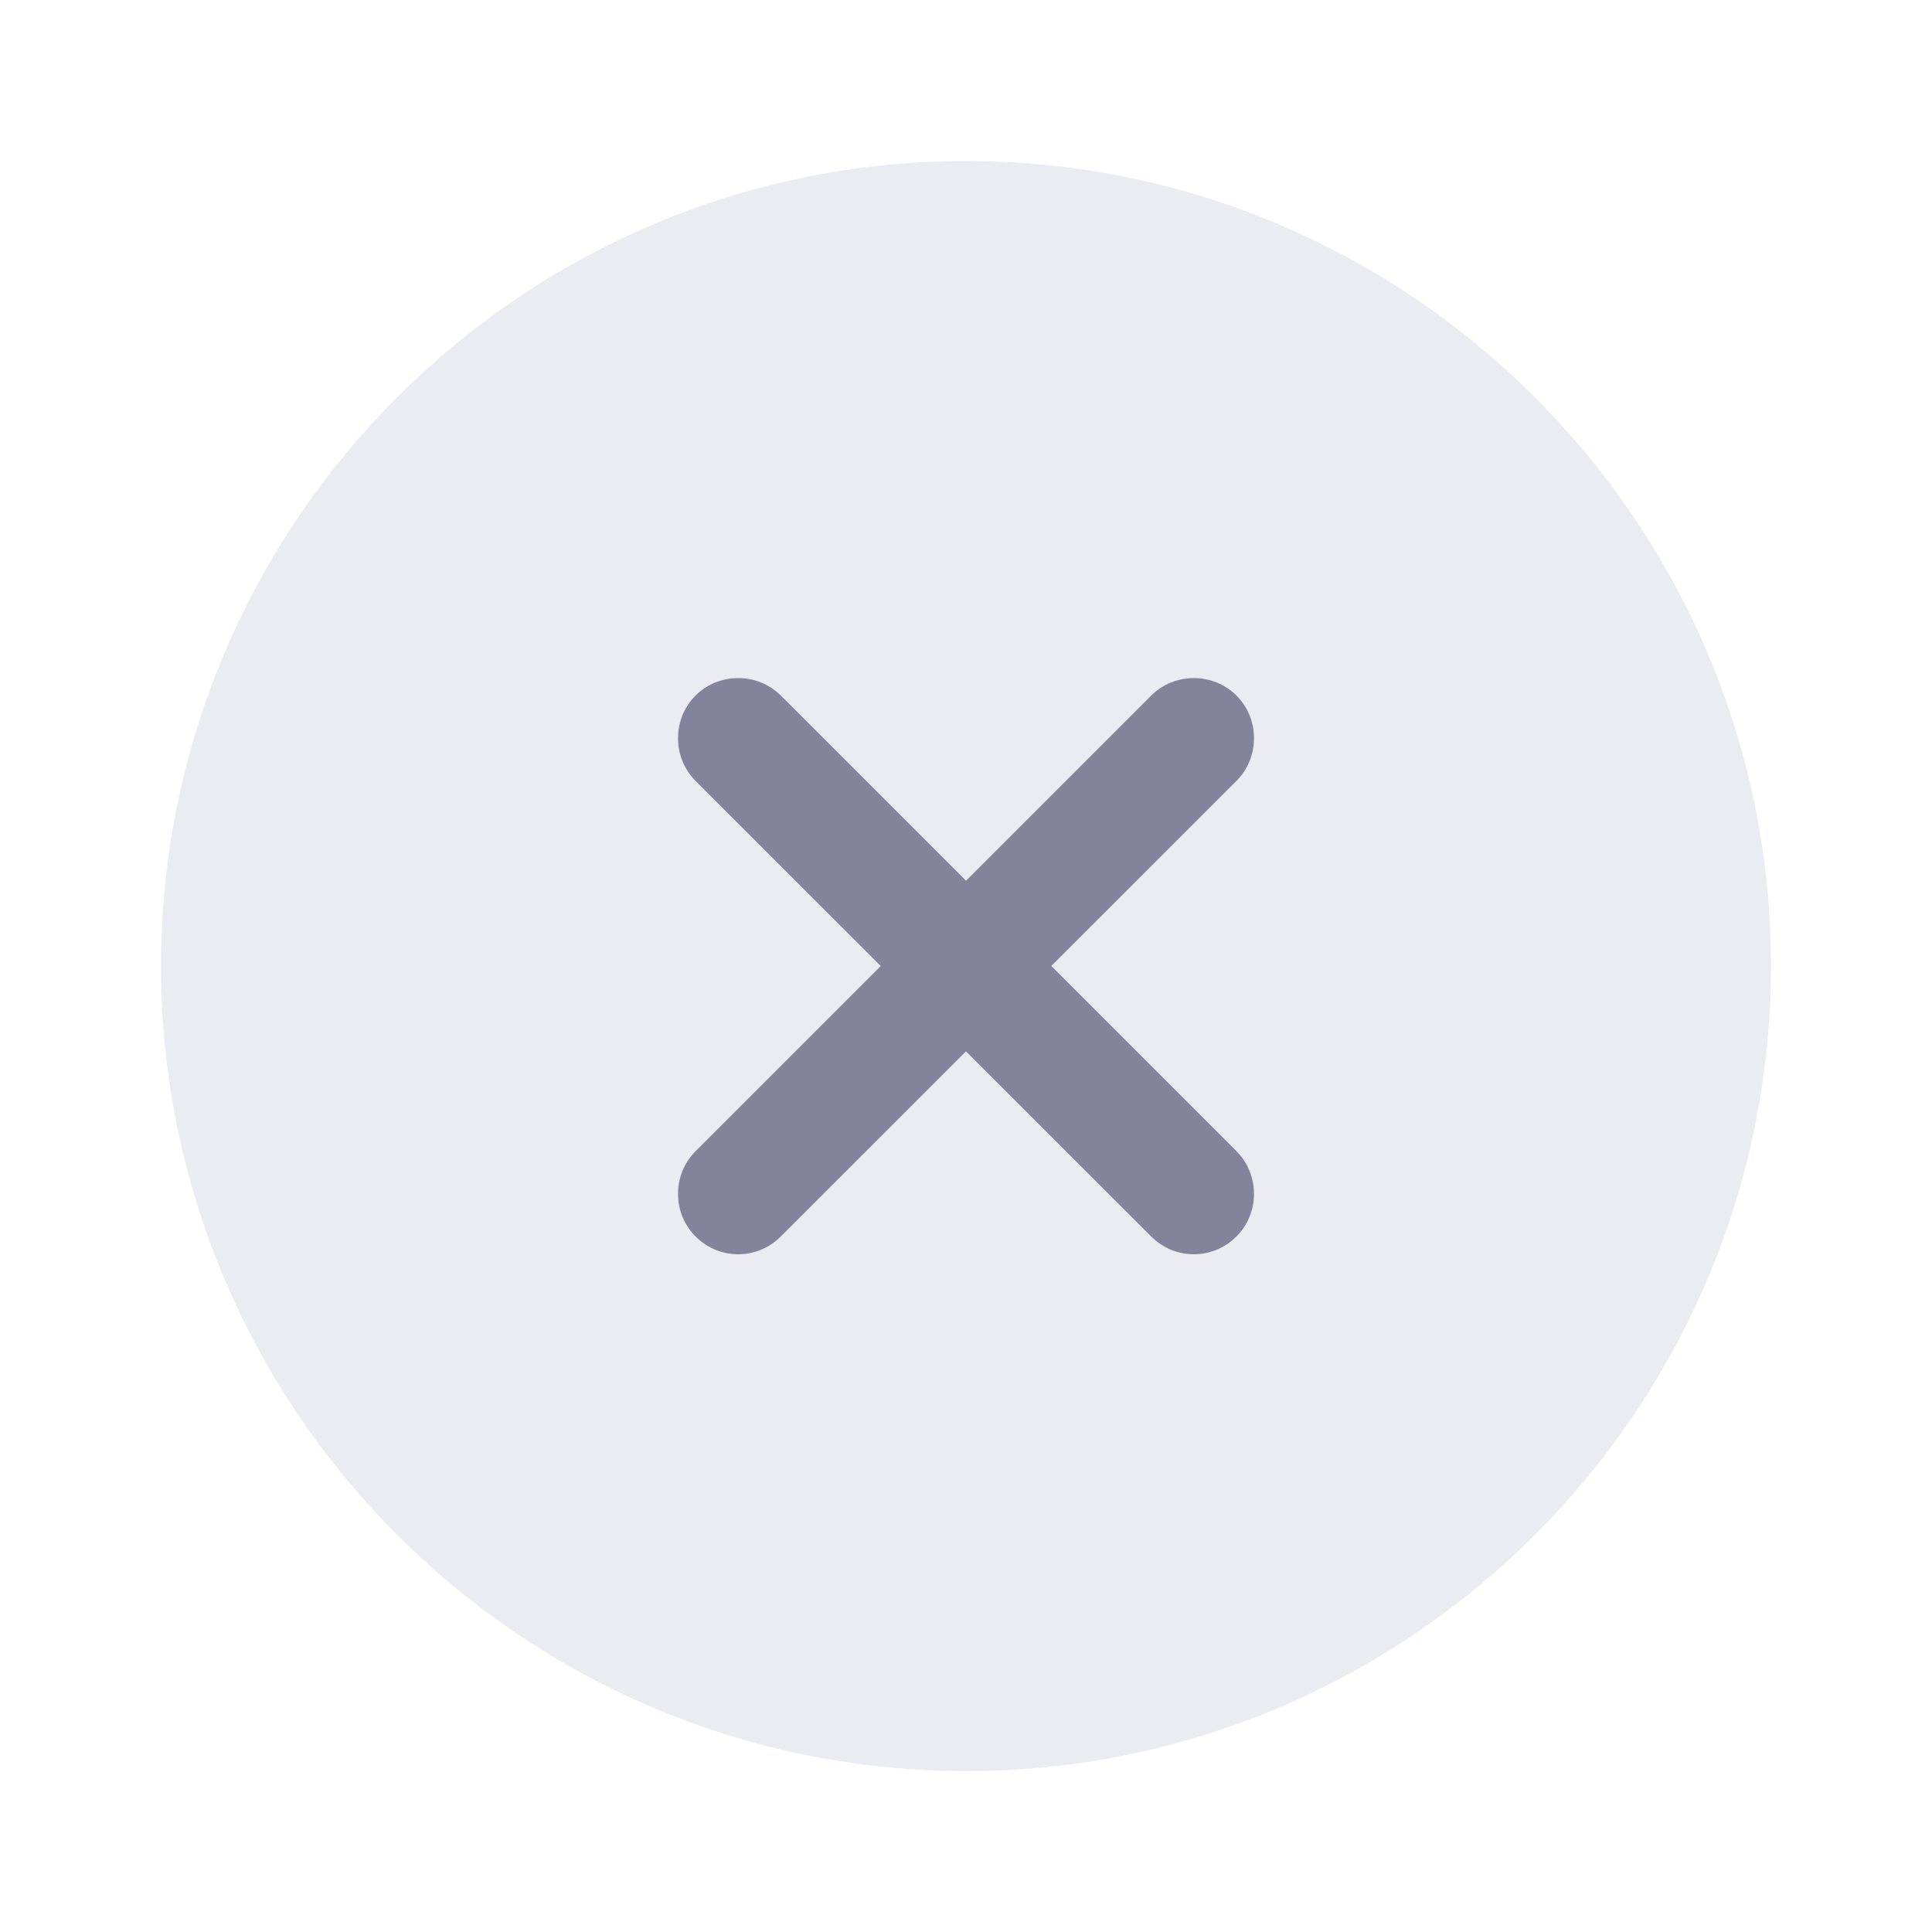
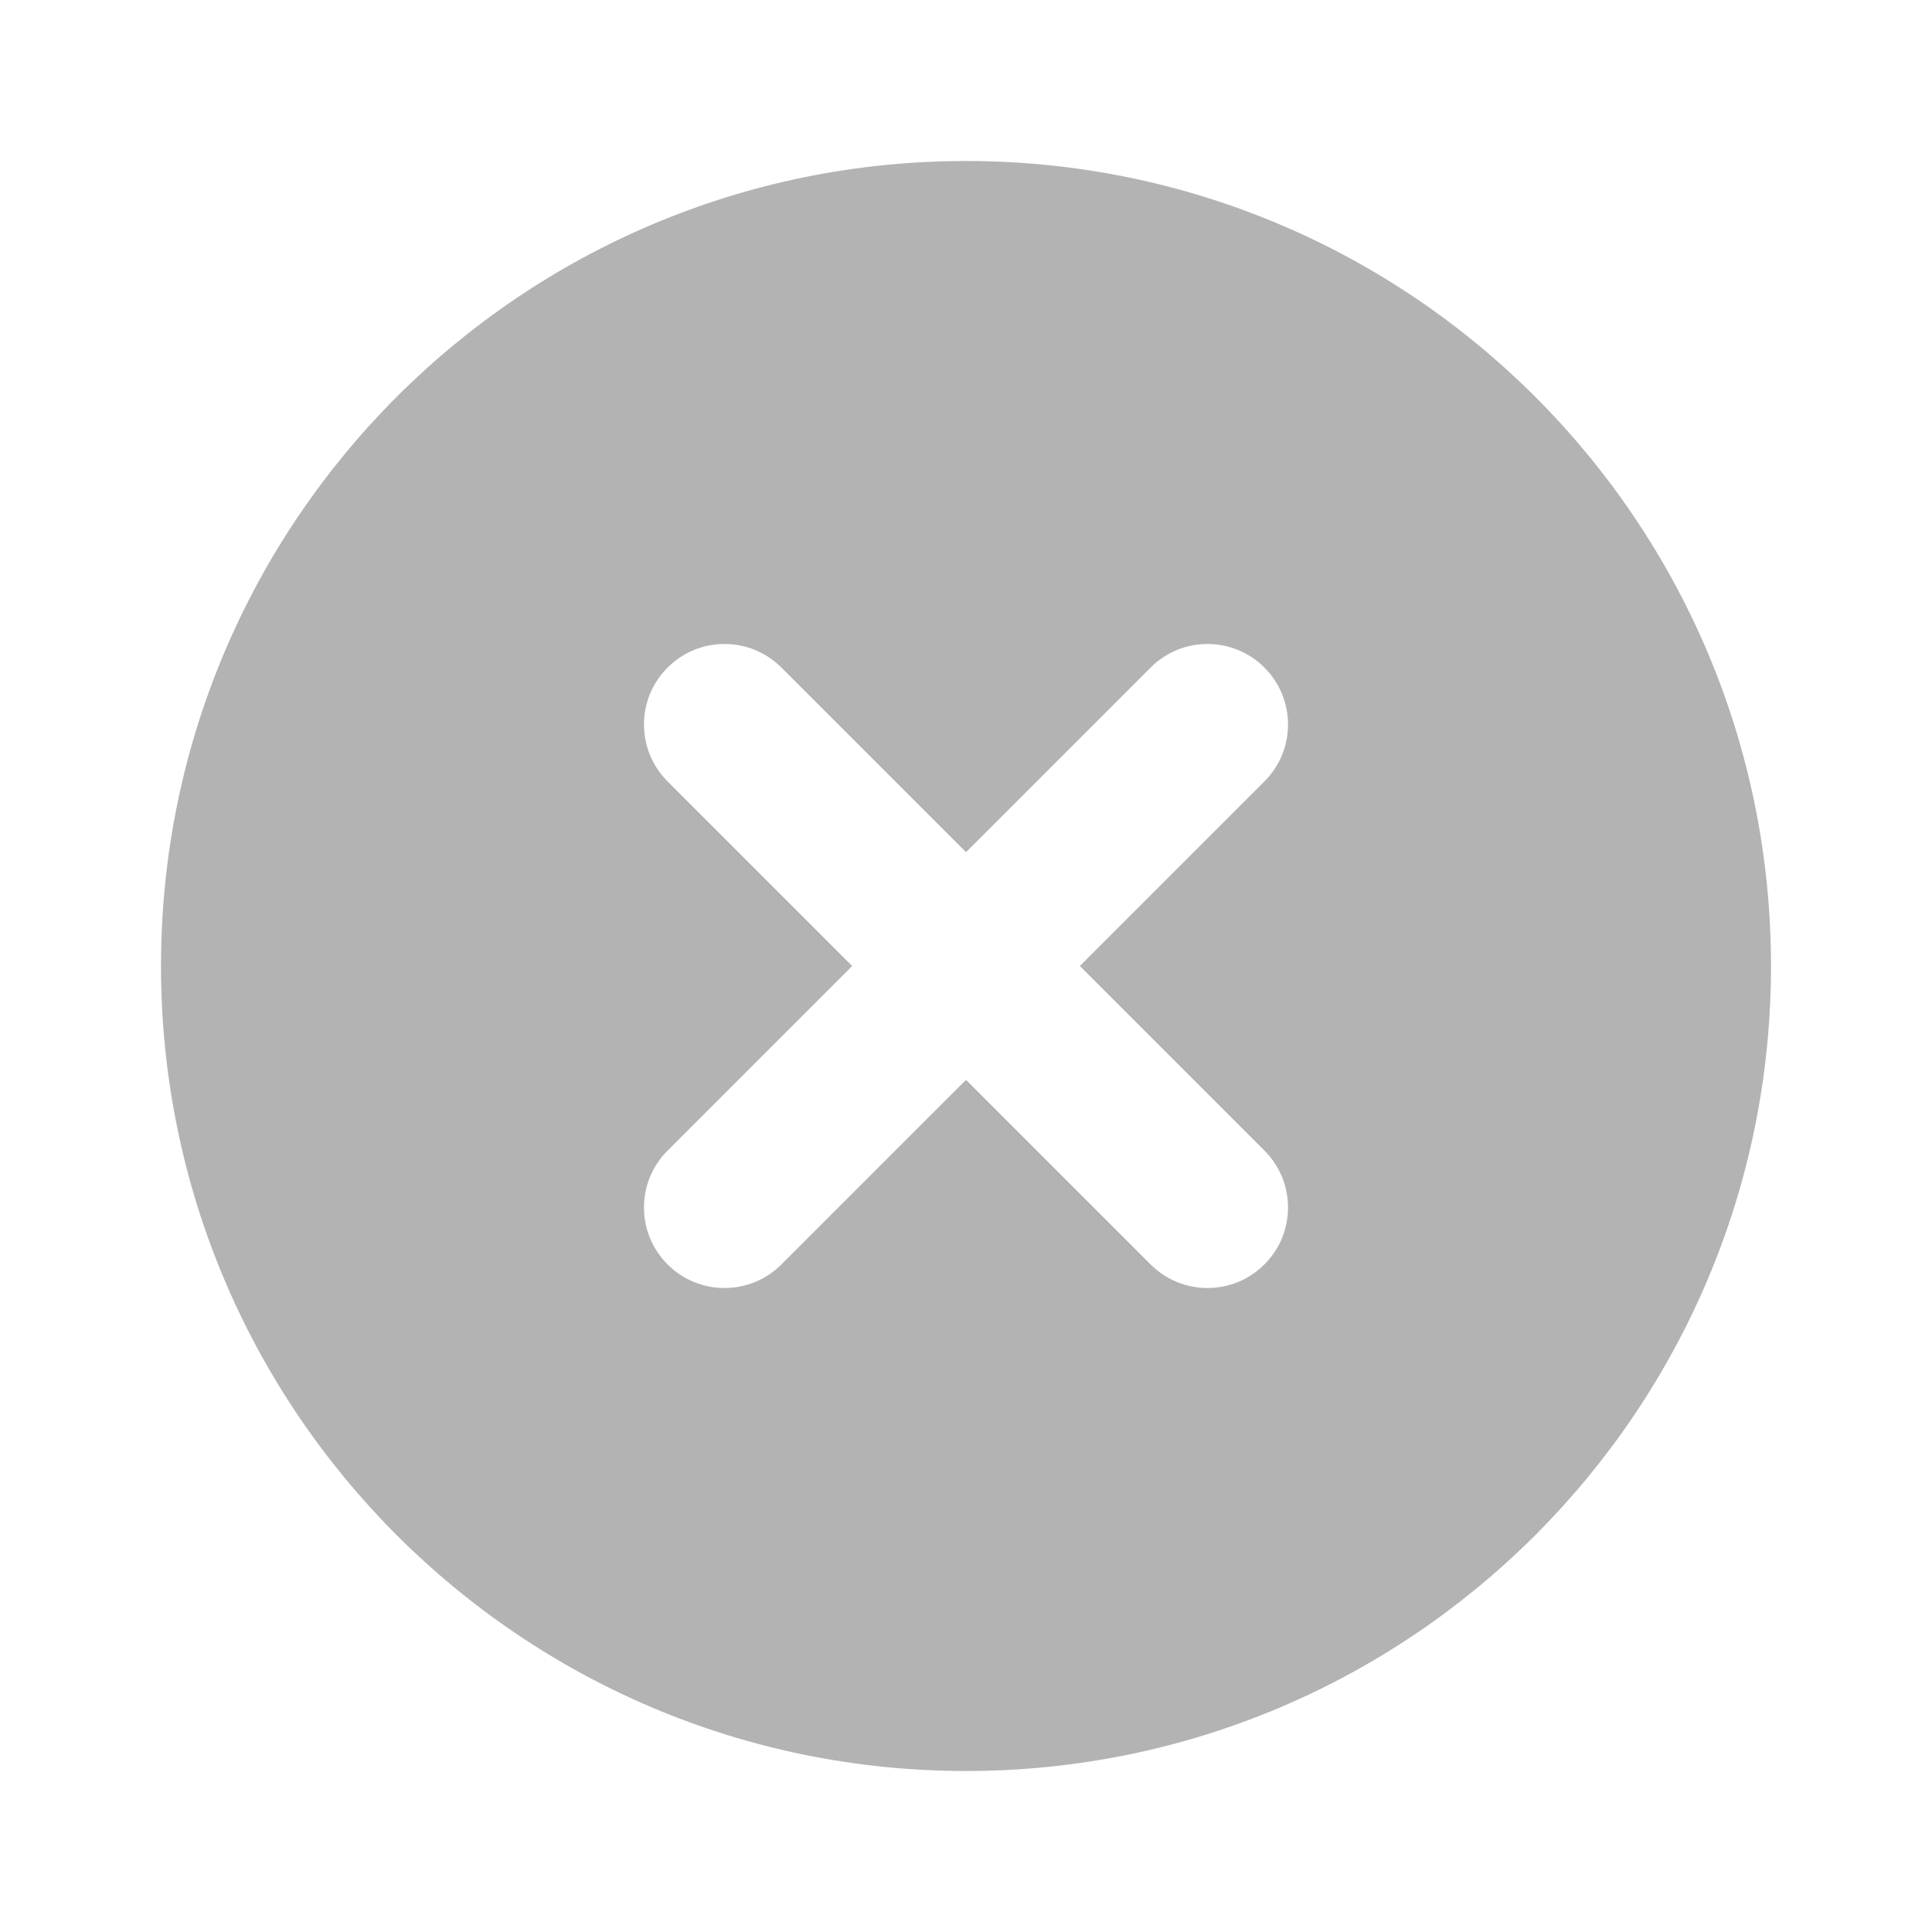
- <svg xmlns="http://www.w3.org/2000/svg" width="20" height="20" viewBox="0 0 20 20" fill="none">
-   <path d="M10 1.667C5.408 1.667 1.667 5.409 1.667 10C1.667 14.592 5.408 18.334 10 18.334C14.592 18.334 18.333 14.592 18.333 10C18.333 5.409 14.592 1.667 10 1.667ZM12.8 11.917C13.042 12.159 13.042 12.559 12.8 12.8C12.675 12.925 12.517 12.984 12.358 12.984C12.2 12.984 12.042 12.925 11.917 12.8L10 10.884L8.083 12.8C7.958 12.925 7.8 12.984 7.642 12.984C7.483 12.984 7.325 12.925 7.2 12.8C6.958 12.559 6.958 12.159 7.2 11.917L9.117 10L7.2 8.084C6.958 7.842 6.958 7.442 7.2 7.2C7.442 6.959 7.842 6.959 8.083 7.2L10 9.117L11.917 7.2C12.158 6.959 12.558 6.959 12.8 7.2C13.042 7.442 13.042 7.842 12.8 8.084L10.883 10L12.8 11.917Z" fill="#EBEBF2" />
-   <path d="M12.8 11.917C13.042 12.159 13.042 12.559 12.8 12.8C12.675 12.925 12.517 12.984 12.358 12.984C12.2 12.984 12.042 12.925 11.917 12.8L10 10.884L8.083 12.8C7.958 12.925 7.8 12.984 7.642 12.984C7.483 12.984 7.325 12.925 7.2 12.8C6.958 12.559 6.958 12.159 7.2 11.917L9.117 10L7.2 8.084C6.958 7.842 6.958 7.442 7.2 7.2C7.442 6.959 7.842 6.959 8.083 7.2L10 9.117L11.917 7.2C12.158 6.959 12.558 6.959 12.8 7.2C13.042 7.442 13.042 7.842 12.8 8.084L10.883 10L12.8 11.917Z" fill="#83839B" />
+ <svg xmlns="http://www.w3.org/2000/svg" width="24" height="24" viewBox="0 0 24 24" fill="none">
+   <g opacity="0.3">
+     <path fill-rule="evenodd" clip-rule="evenodd" d="M12 22C17.523 22 22 17.523 22 12C22 6.477 17.523 2 12 2C6.477 2 2 6.477 2 12C2 17.523 6.477 22 12 22ZM9.707 8.293C9.317 7.902 8.683 7.902 8.293 8.293C7.902 8.683 7.902 9.317 8.293 9.707L10.586 12L8.293 14.293C7.902 14.683 7.902 15.317 8.293 15.707C8.683 16.098 9.317 16.098 9.707 15.707L12 13.414L14.293 15.707C14.683 16.098 15.317 16.098 15.707 15.707C16.098 15.317 16.098 14.683 15.707 14.293L13.414 12L15.707 9.707C16.098 9.317 16.098 8.683 15.707 8.293C15.317 7.902 14.683 7.902 14.293 8.293L12 10.586L9.707 8.293Z" fill="black" />
+   </g>
</svg>
